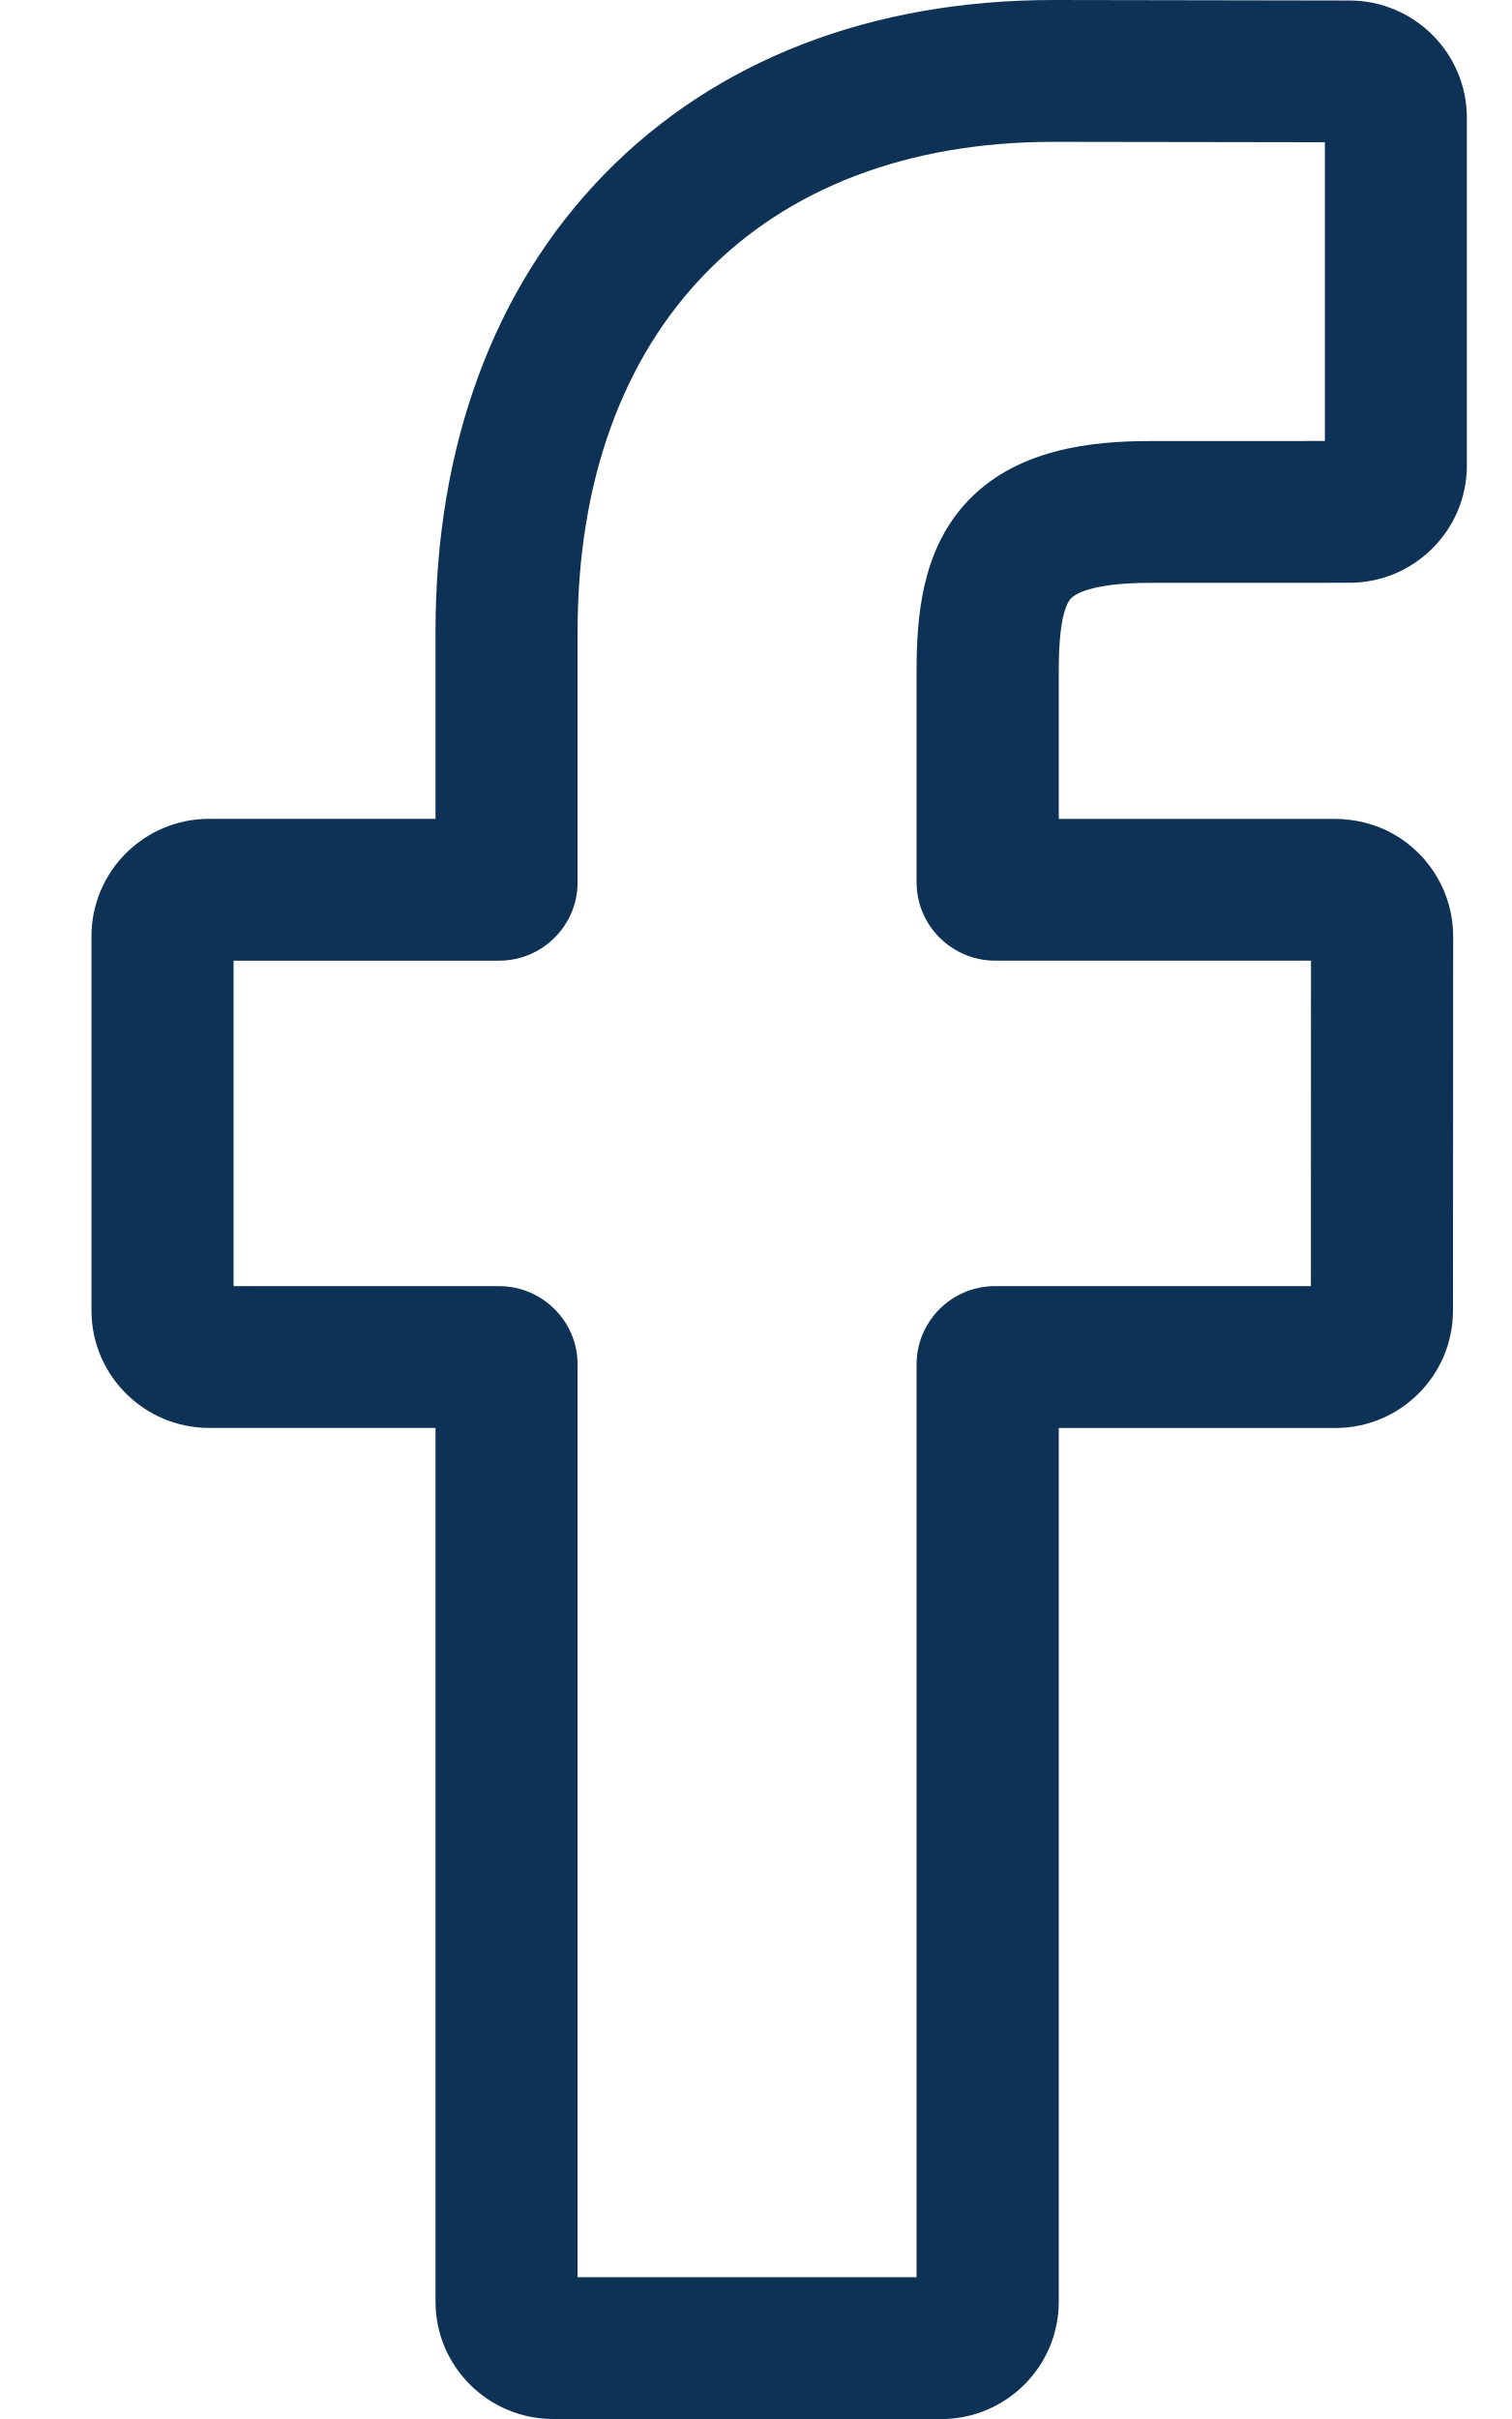
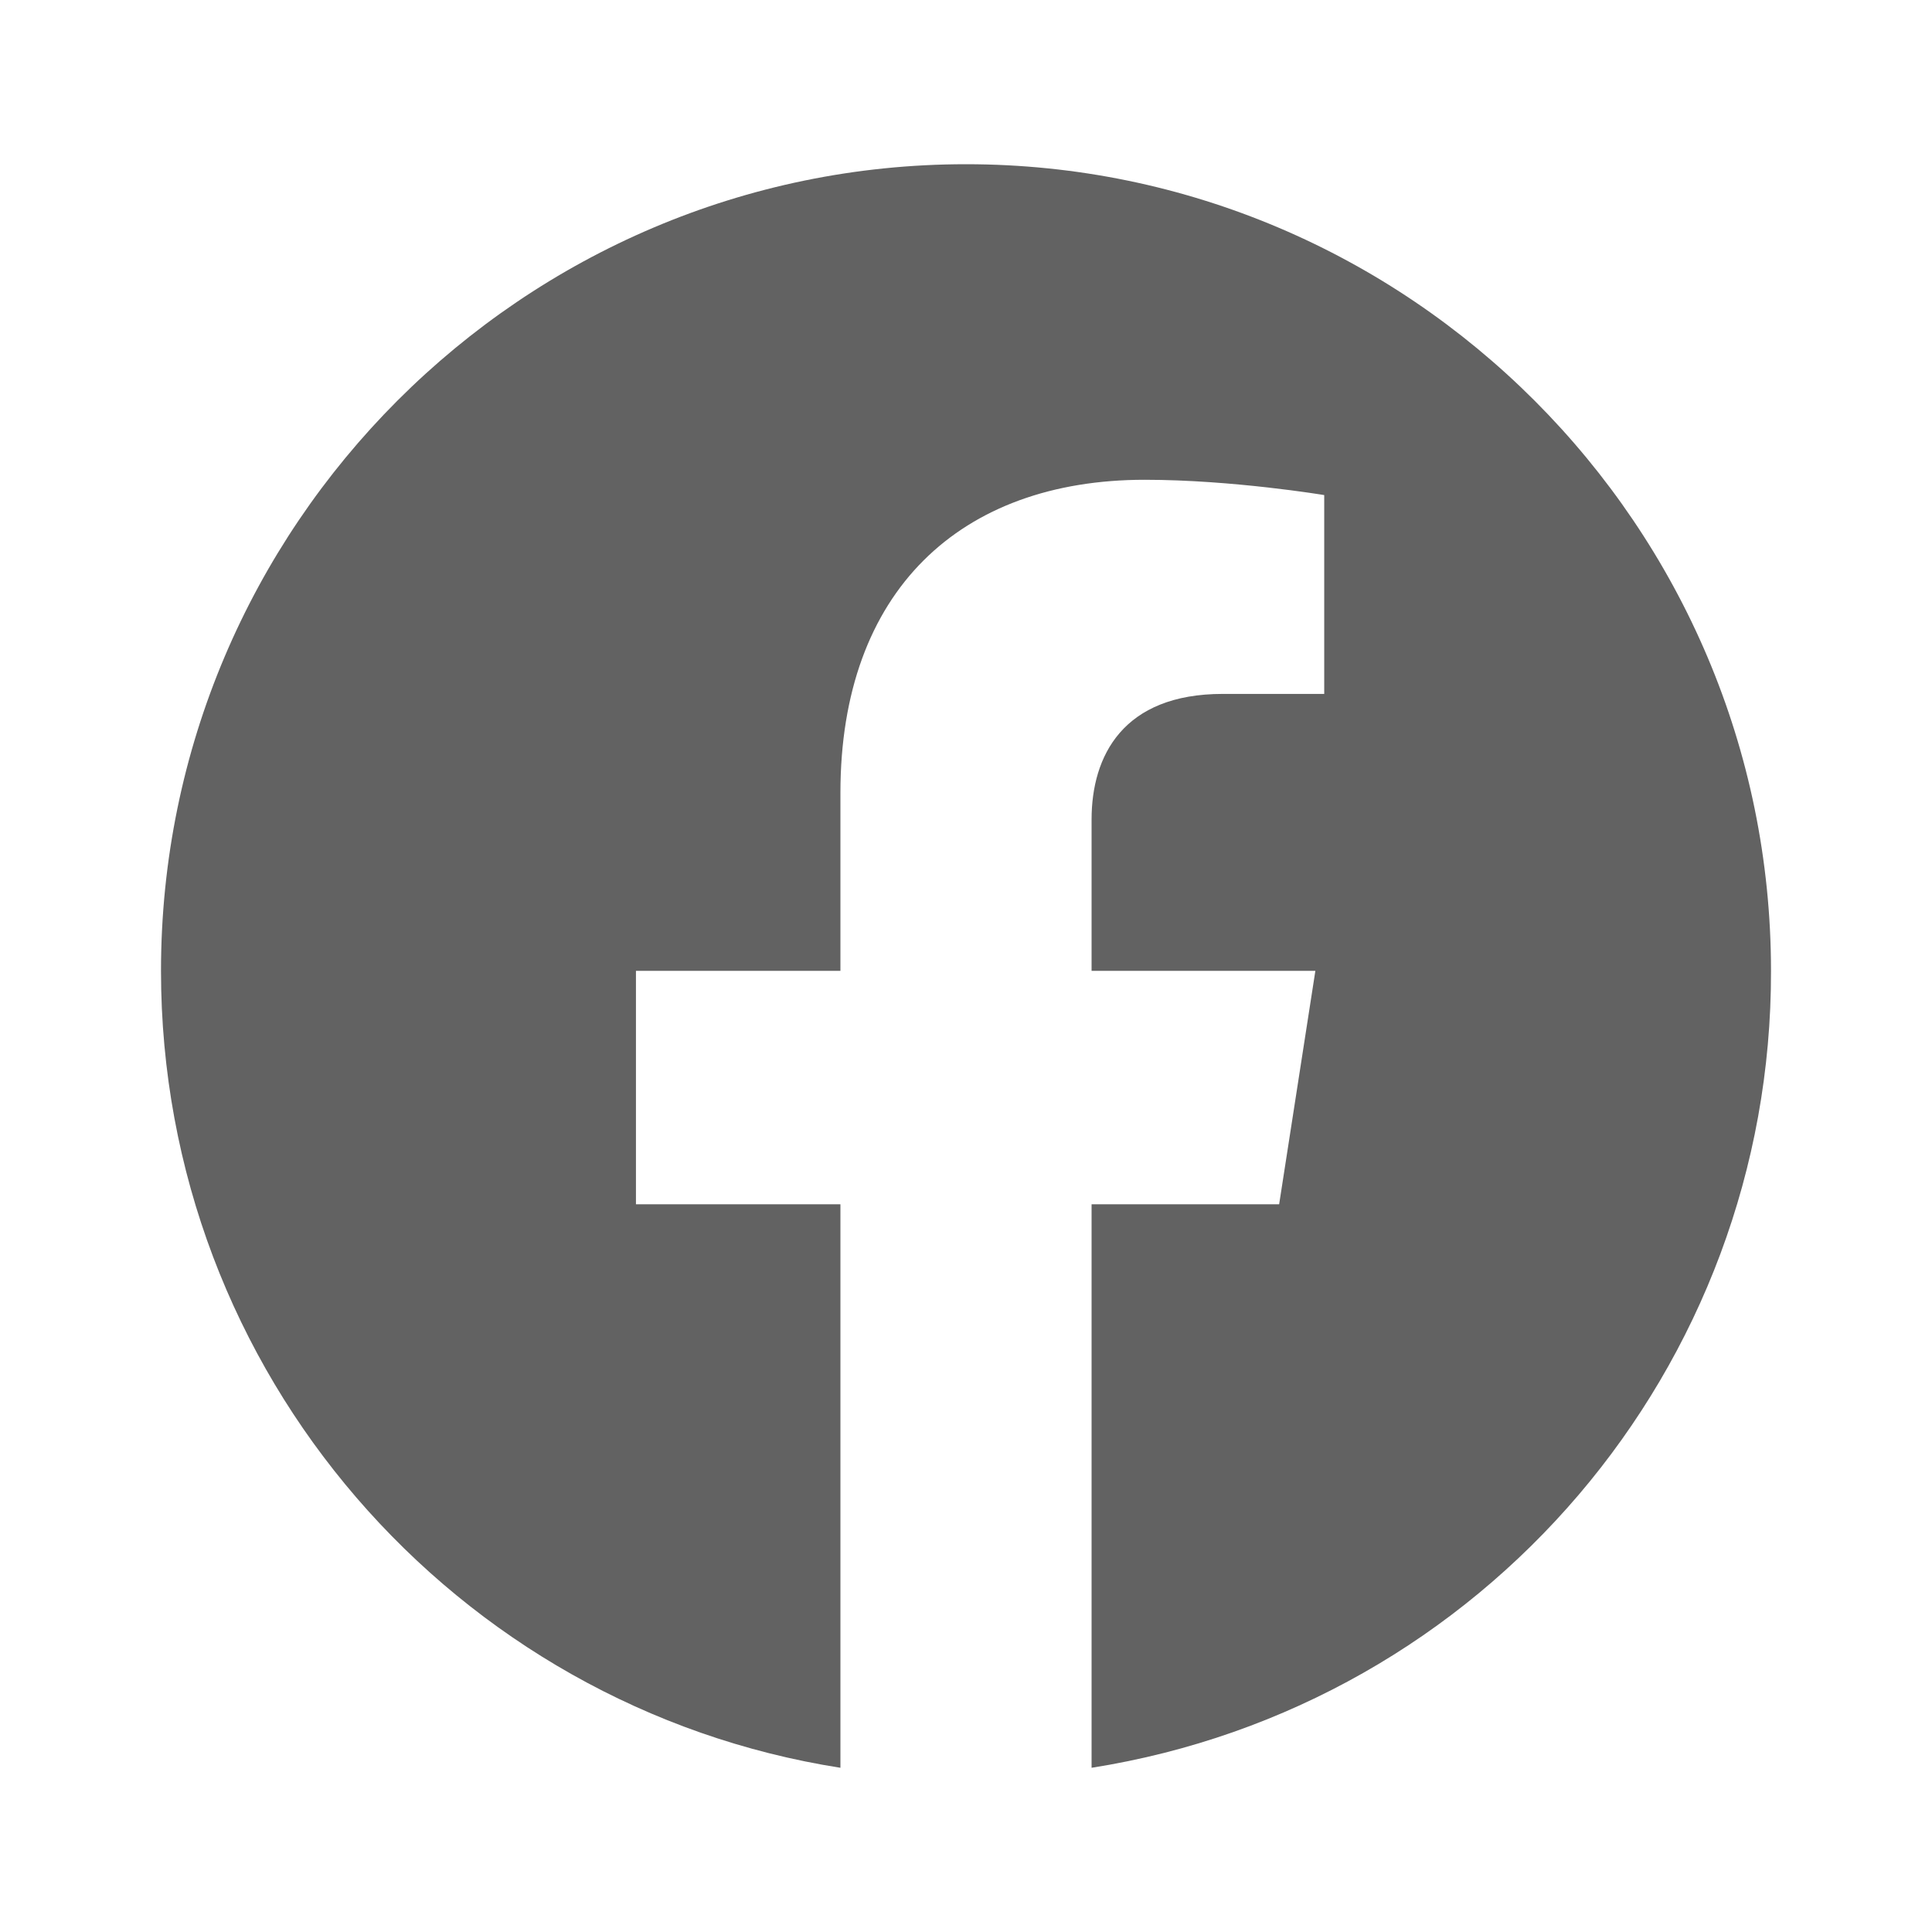
- <svg xmlns="http://www.w3.org/2000/svg" fill="none" viewBox="0 0 15 24">
-   <path d="m9.34 24h-3.851c-0.643 0-1.167-0.522-1.167-1.164v-8.669h-2.247c-0.643 0-1.167-0.522-1.167-1.164v-3.715c0-0.642 0.523-1.164 1.167-1.164h2.247v-1.86c0-1.844 0.58-3.414 1.678-4.538 1.103-1.129 2.643-1.726 4.456-1.726l2.937 0.005c0.642 0.001 1.164 0.523 1.164 1.164v3.449c0 0.642-0.523 1.164-1.166 1.164l-1.977 7.3e-4c-0.603 0-0.757 0.121-0.789 0.158-0.054 0.061-0.118 0.235-0.118 0.714v1.47h2.737c0.206 0 0.406 0.051 0.577 0.146 0.37 0.206 0.6 0.597 0.6 1.018l-0.002 3.715c0 0.642-0.523 1.164-1.166 1.164h-2.746v8.669c0 0.642-0.523 1.164-1.167 1.164zm-3.608-1.407h3.364v-9.056c0-0.429 0.349-0.777 0.779-0.777h3.134l0.001-3.229h-3.135c-0.429 0-0.779-0.349-0.779-0.777v-2.099c0-0.55 0.056-1.175 0.472-1.645 0.502-0.568 1.294-0.634 1.846-0.634l1.734-7.4e-4v-2.964l-2.693-0.004c-2.913 0-4.723 1.861-4.723 4.857v2.49c0 0.428-0.349 0.777-0.779 0.777h-2.635v3.229h2.635c0.429 0 0.779 0.349 0.779 0.777v9.056zm7.659-21.181h2e-4 -2e-4z" fill="#0E3256" />
+ <svg xmlns="http://www.w3.org/2000/svg" fill="#626262" aria-hidden="true" focusable="false" width="1em" height="1em" style="-ms-transform: rotate(360deg); -webkit-transform: rotate(360deg); transform: rotate(360deg);" preserveAspectRatio="xMidYMid meet" viewBox="0 0 24 24">
+   <path d="M12 2.04c-5.5 0-10 4.49-10 10.02c0 5 3.66 9.15 8.44 9.9v-7H7.9v-2.9h2.54V9.85c0-2.51 1.49-3.89 3.78-3.89c1.09 0 2.23.19 2.23.19v2.47h-1.26c-1.24 0-1.63.77-1.63 1.56v1.88h2.78l-.45 2.9h-2.33v7a10 10 0 0 0 8.44-9.9c0-5.53-4.5-10.02-10-10.02z" />
</svg>
